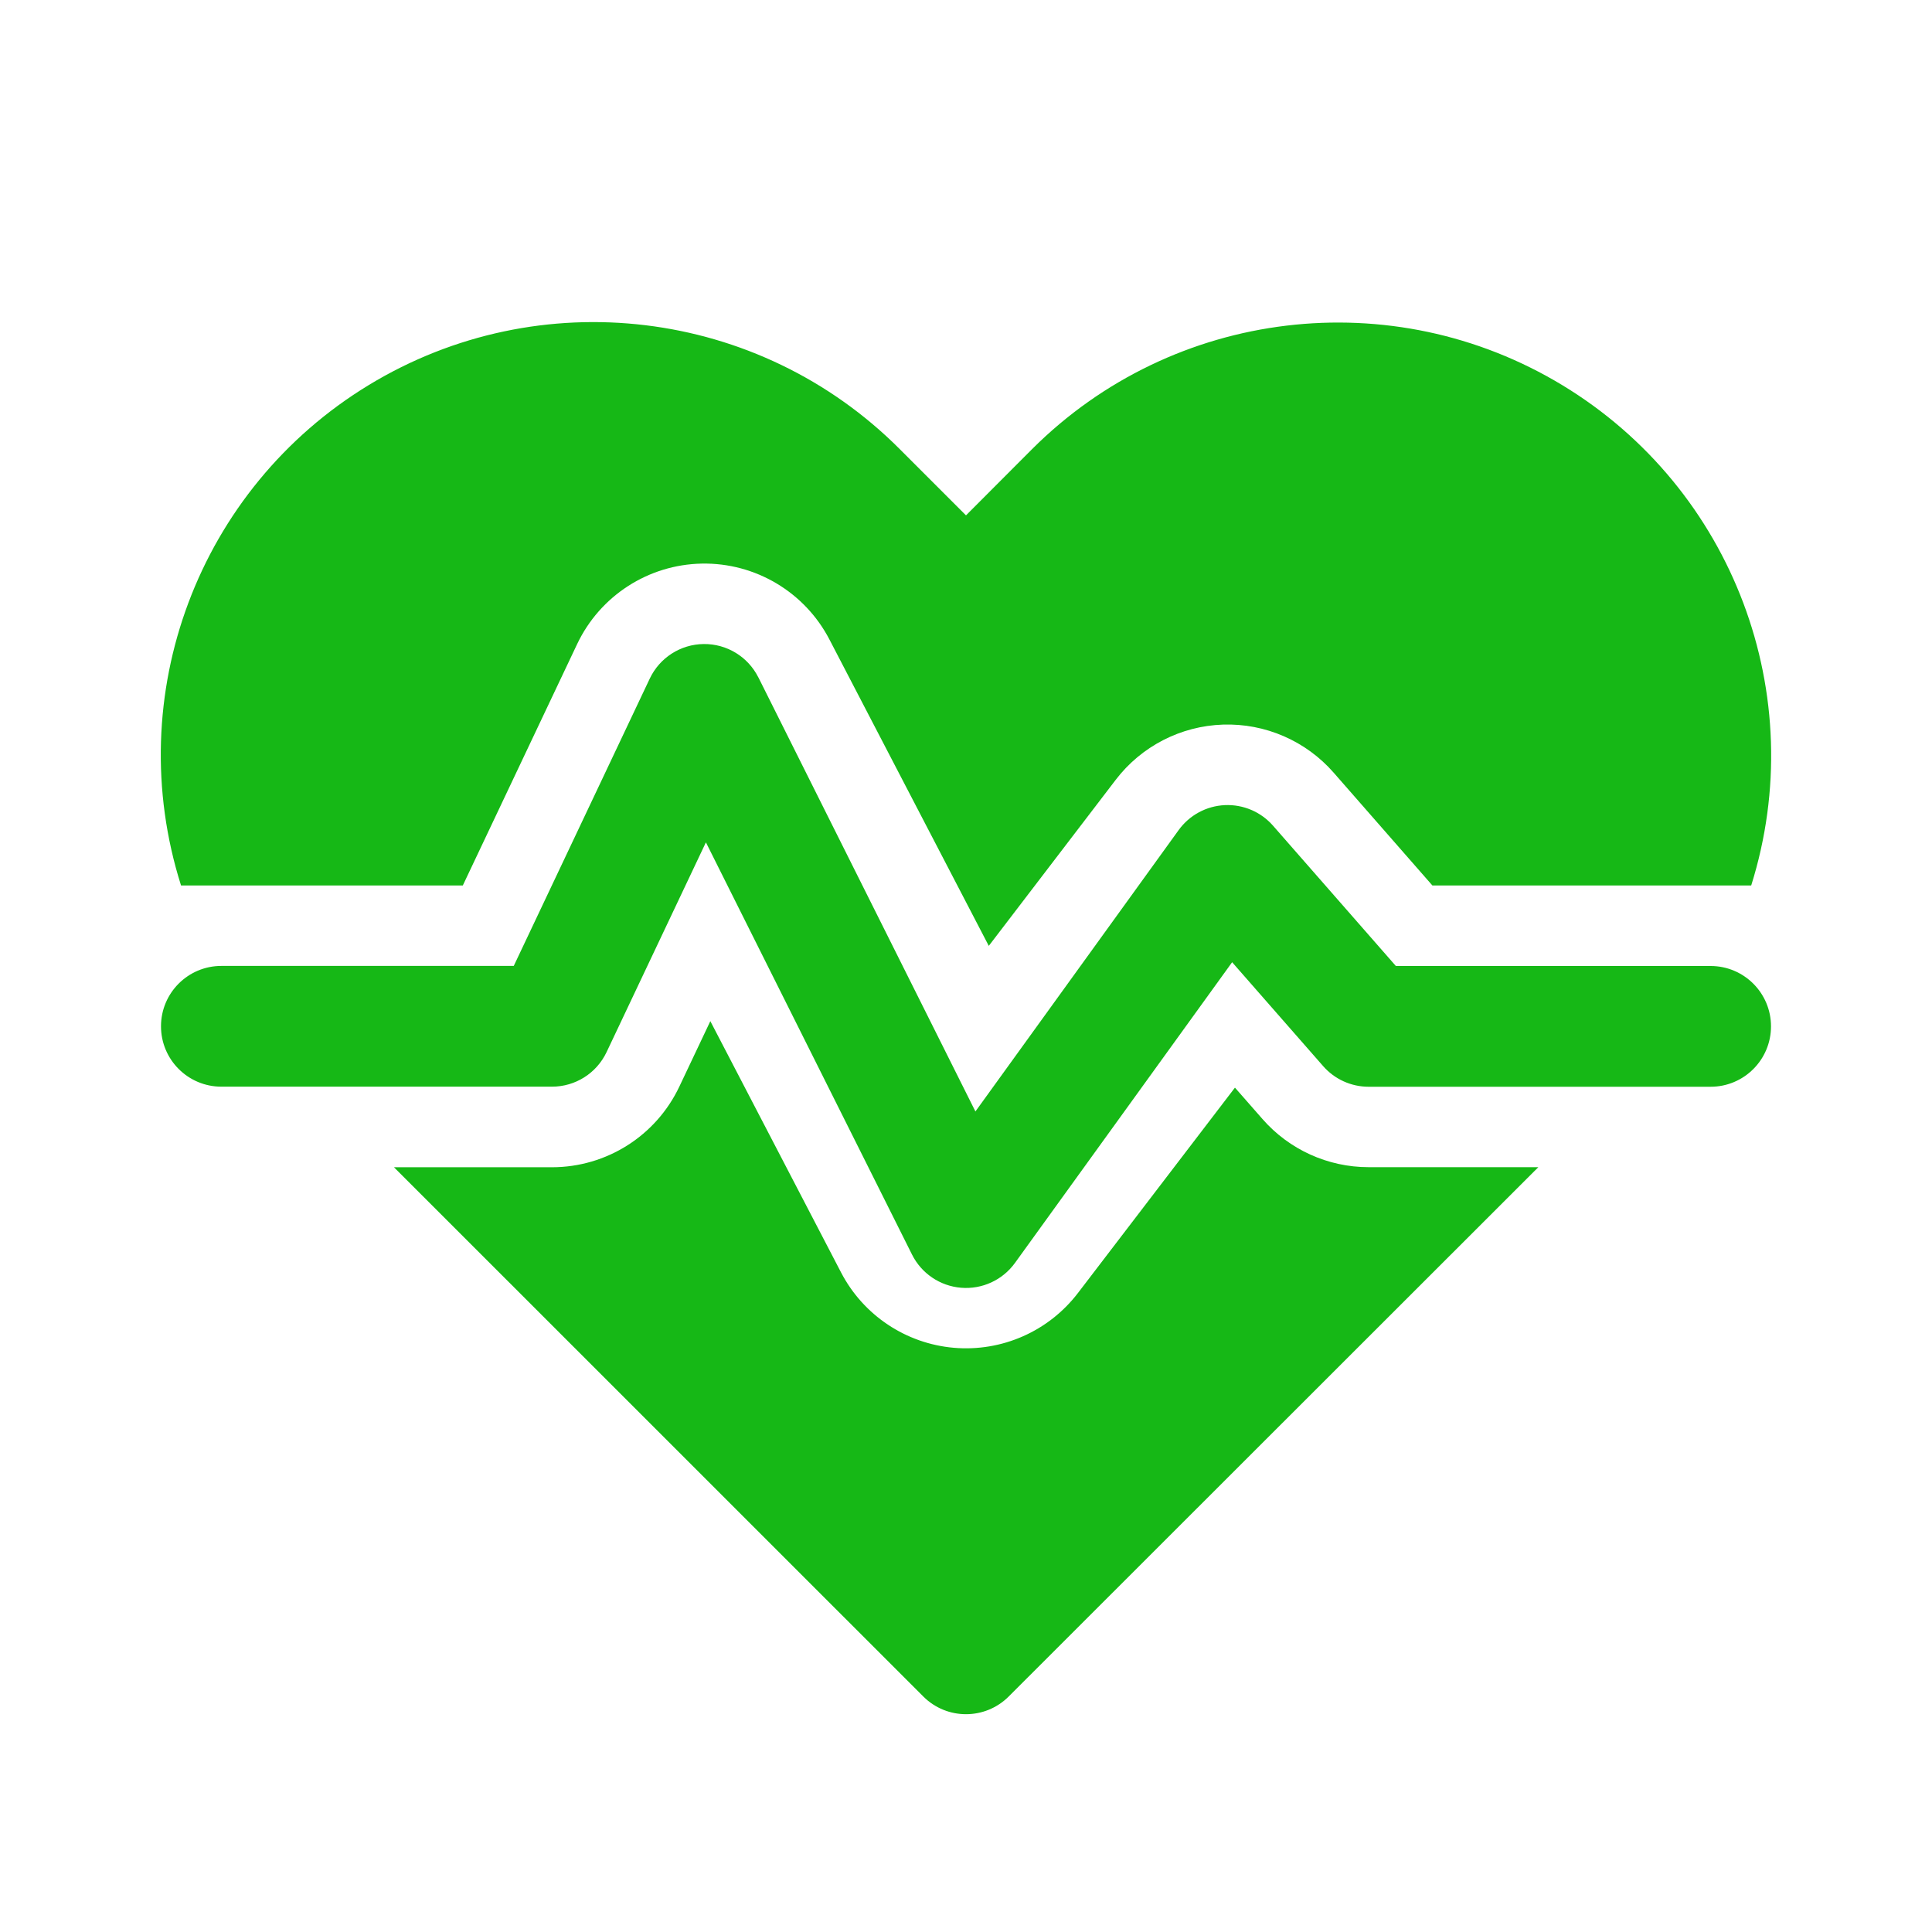
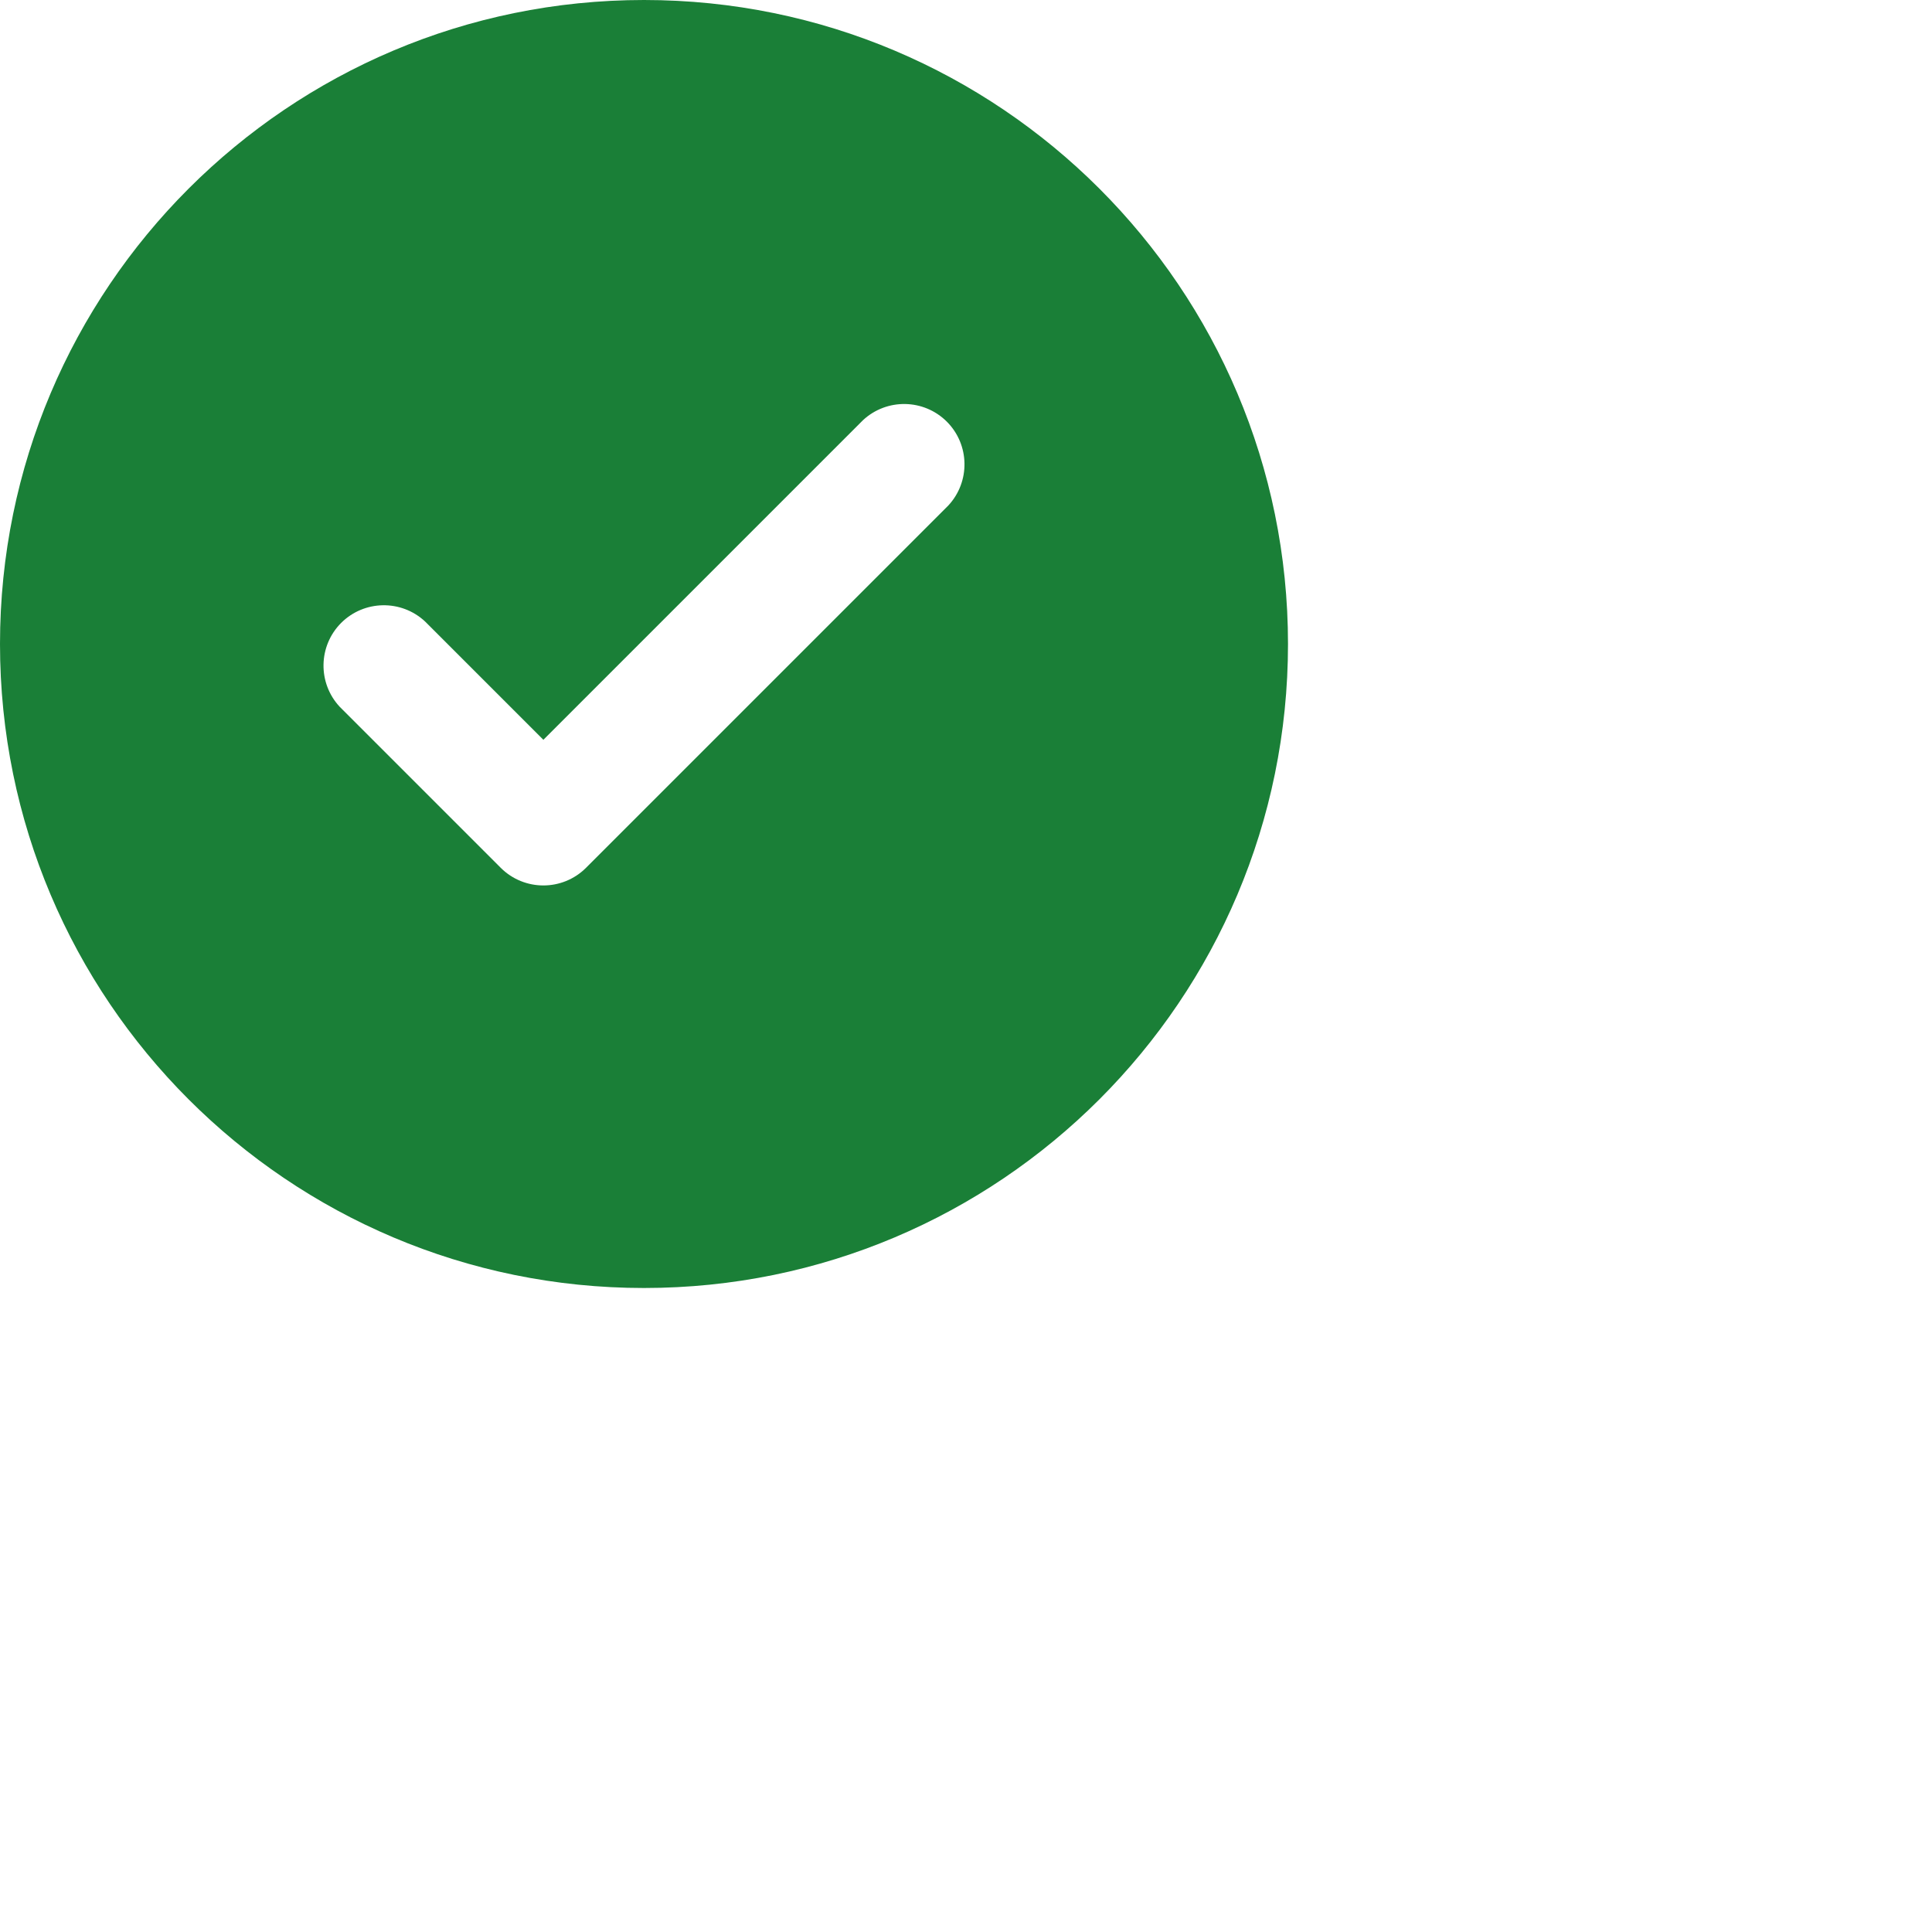
- <svg xmlns="http://www.w3.org/2000/svg" width="16" height="16" fill="none" viewBox="0 0 24 24">
-   <path d="m12.82 5.58-.82.822-.824-.824A5.375 5.375 0 0 0 2.249 11h3.5l1.42-2.998a1.75 1.75 0 0 1 3.134-.059l1.98 3.807 1.577-2.063a1.75 1.75 0 0 1 2.707-.089L17.794 11h3.96a5.38 5.38 0 0 0-8.934-5.42ZM11.47 21.075 4.894 14.5h1.963a1.75 1.75 0 0 0 1.582-1.002l.385-.813 1.624 3.122a1.75 1.75 0 0 0 2.942.256l1.951-2.552.342.39c.332.38.813.598 1.317.598h2.11l-6.58 6.576a.75.75 0 0 1-1.06 0Z" fill="#16b816" />
-   <path d="M9.42 8.414a.75.75 0 0 0-1.348.015l-1.69 3.57H2.75a.75.75 0 0 0 0 1.5h4.107a.75.75 0 0 0 .678-.429l1.234-2.606 2.56 5.12a.75.75 0 0 0 1.279.105l2.698-3.736 1.13 1.29A.75.75 0 0 0 17 13.5h4.25a.75.75 0 0 0 0-1.5h-3.91l-1.526-1.743a.75.75 0 0 0-1.172.054l-2.525 3.496-2.696-5.392Z" fill="#16b816" />
+ <svg xmlns="http://www.w3.org/2000/svg" width="16" height="16" style="margin-top: 2px" viewBox="0 0 24 24" fill="#1a7f37">
+   <path d="M8 16A8 8 0 1 1 8 0a8 8 0 0 1 0 16Zm3.78-9.72a.751.751 0 0 0-.018-1.042.751.751 0 0 0-1.042-.018L6.75 9.19 5.28 7.72a.751.751 0 0 0-1.042.018.751.751 0 0 0-.018 1.042l2 2a.75.75 0 0 0 1.06 0Z" />
</svg>
